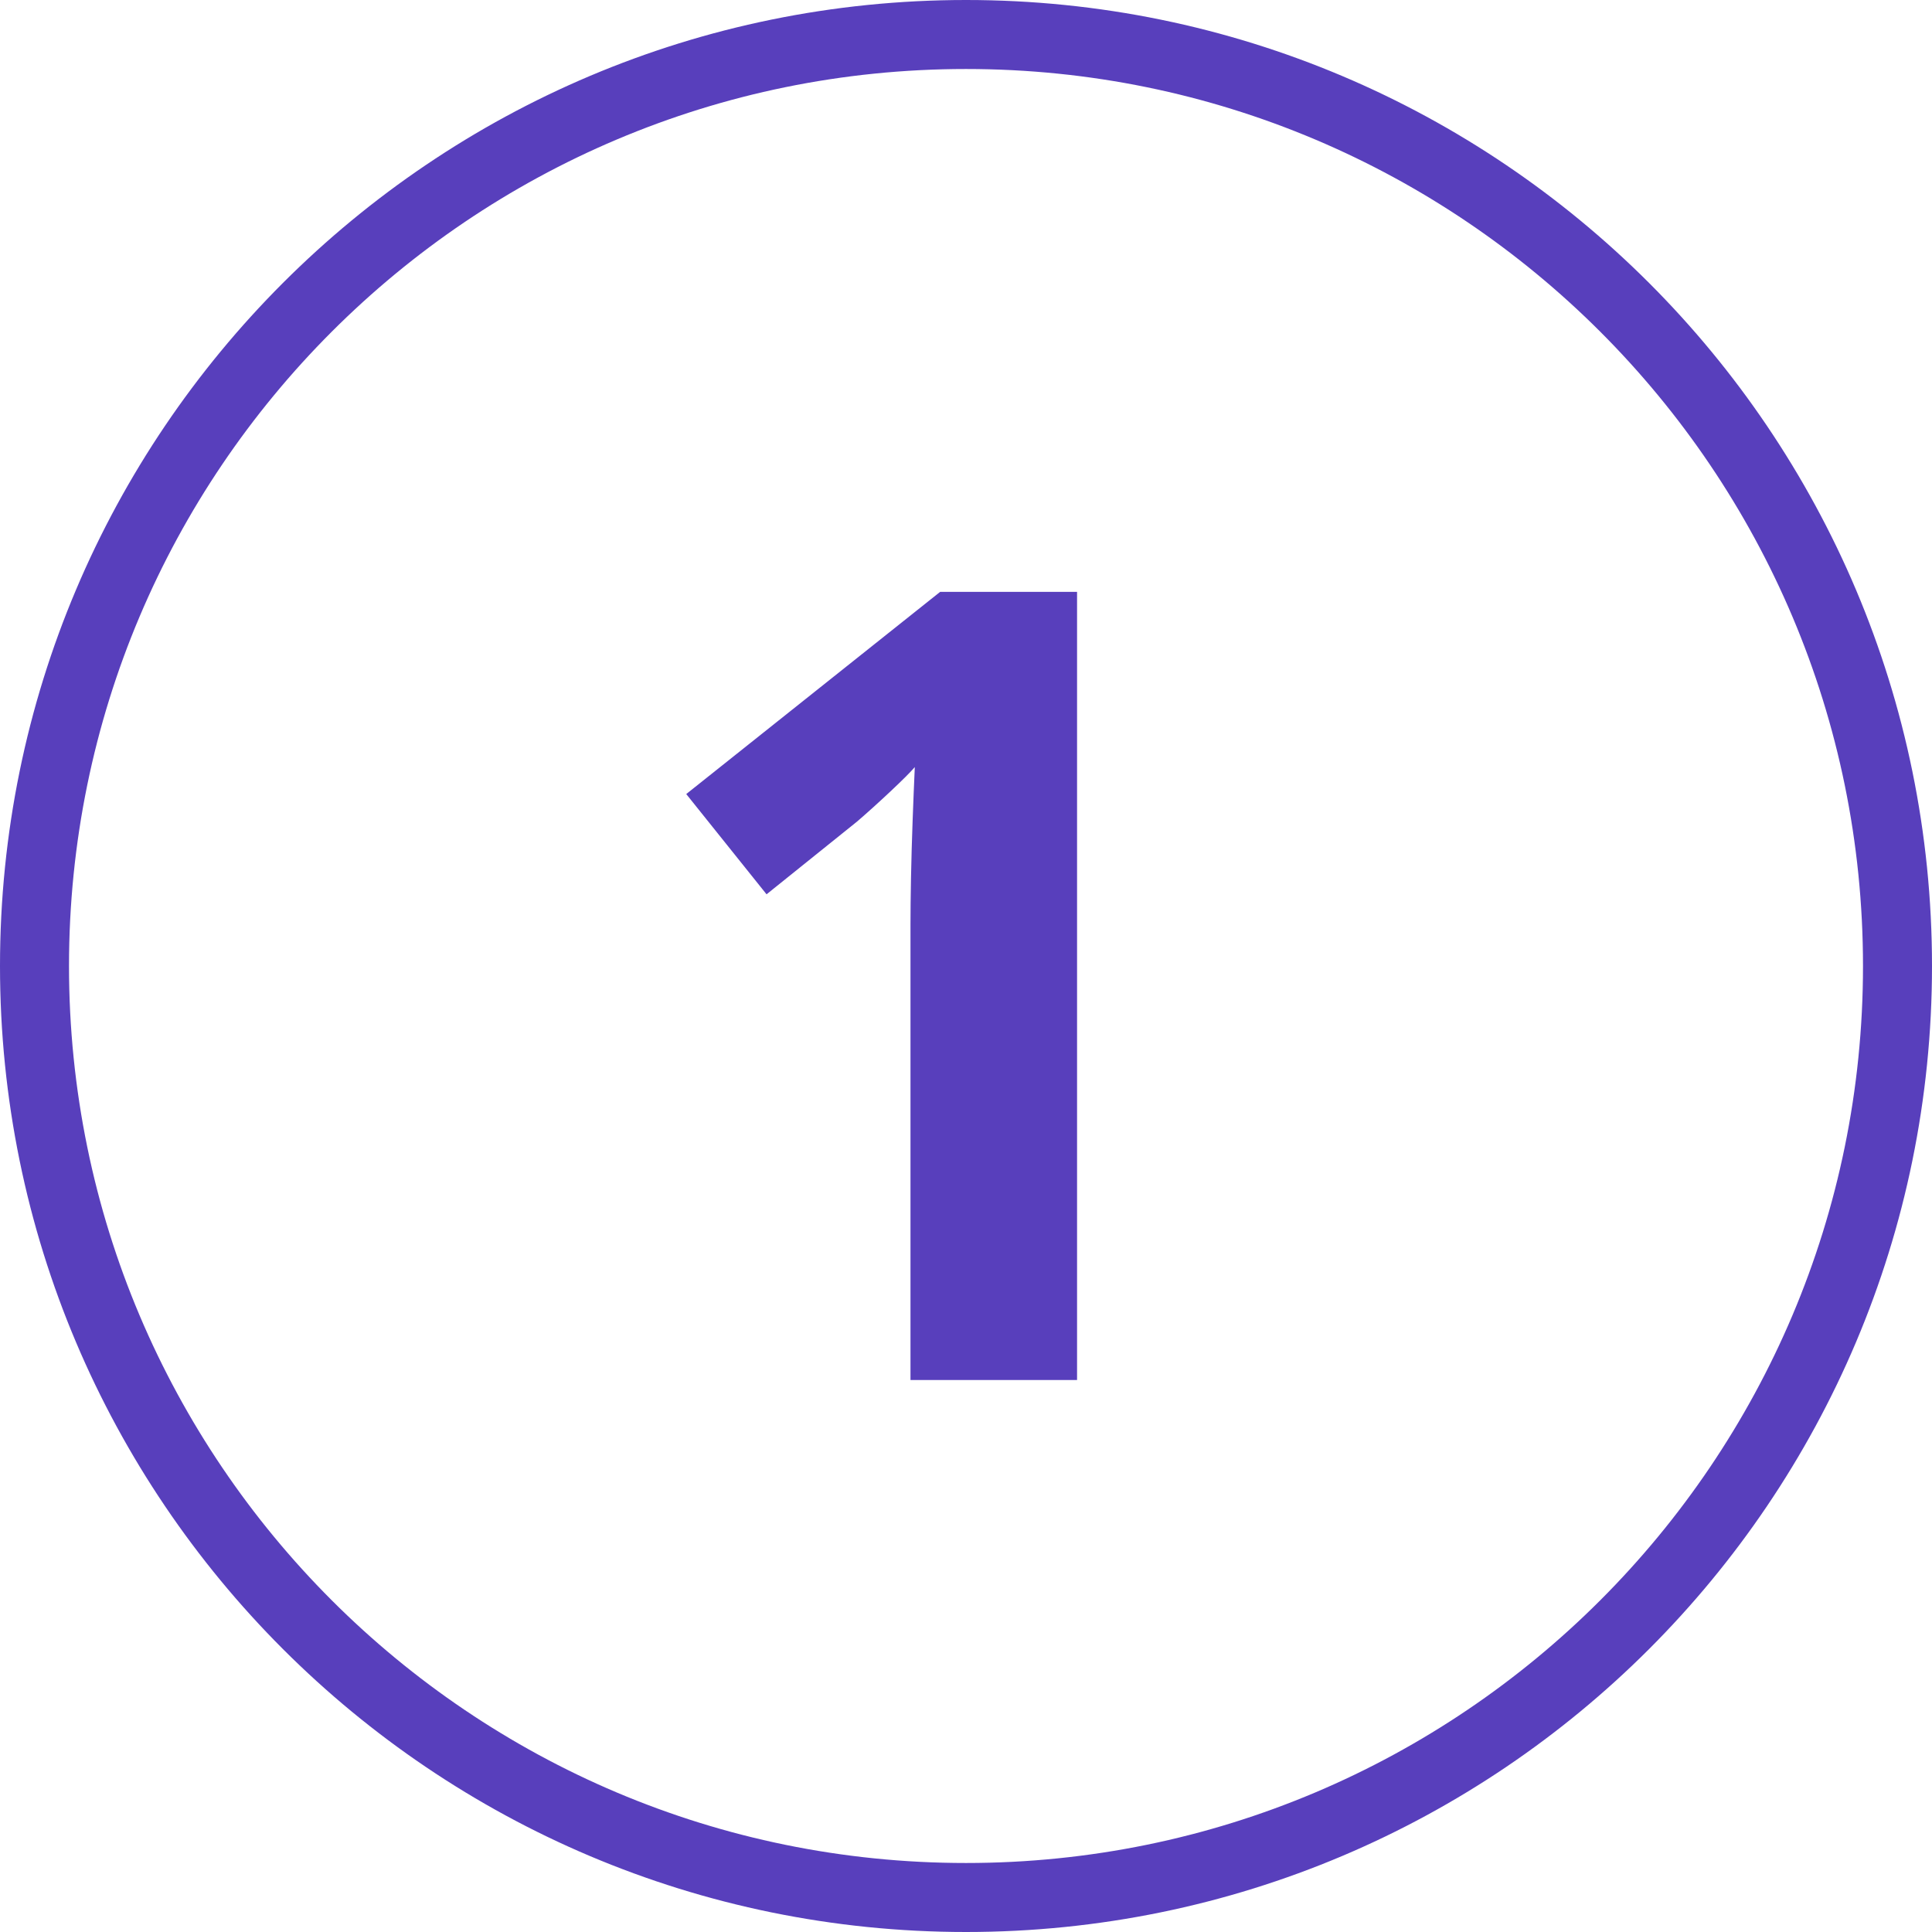
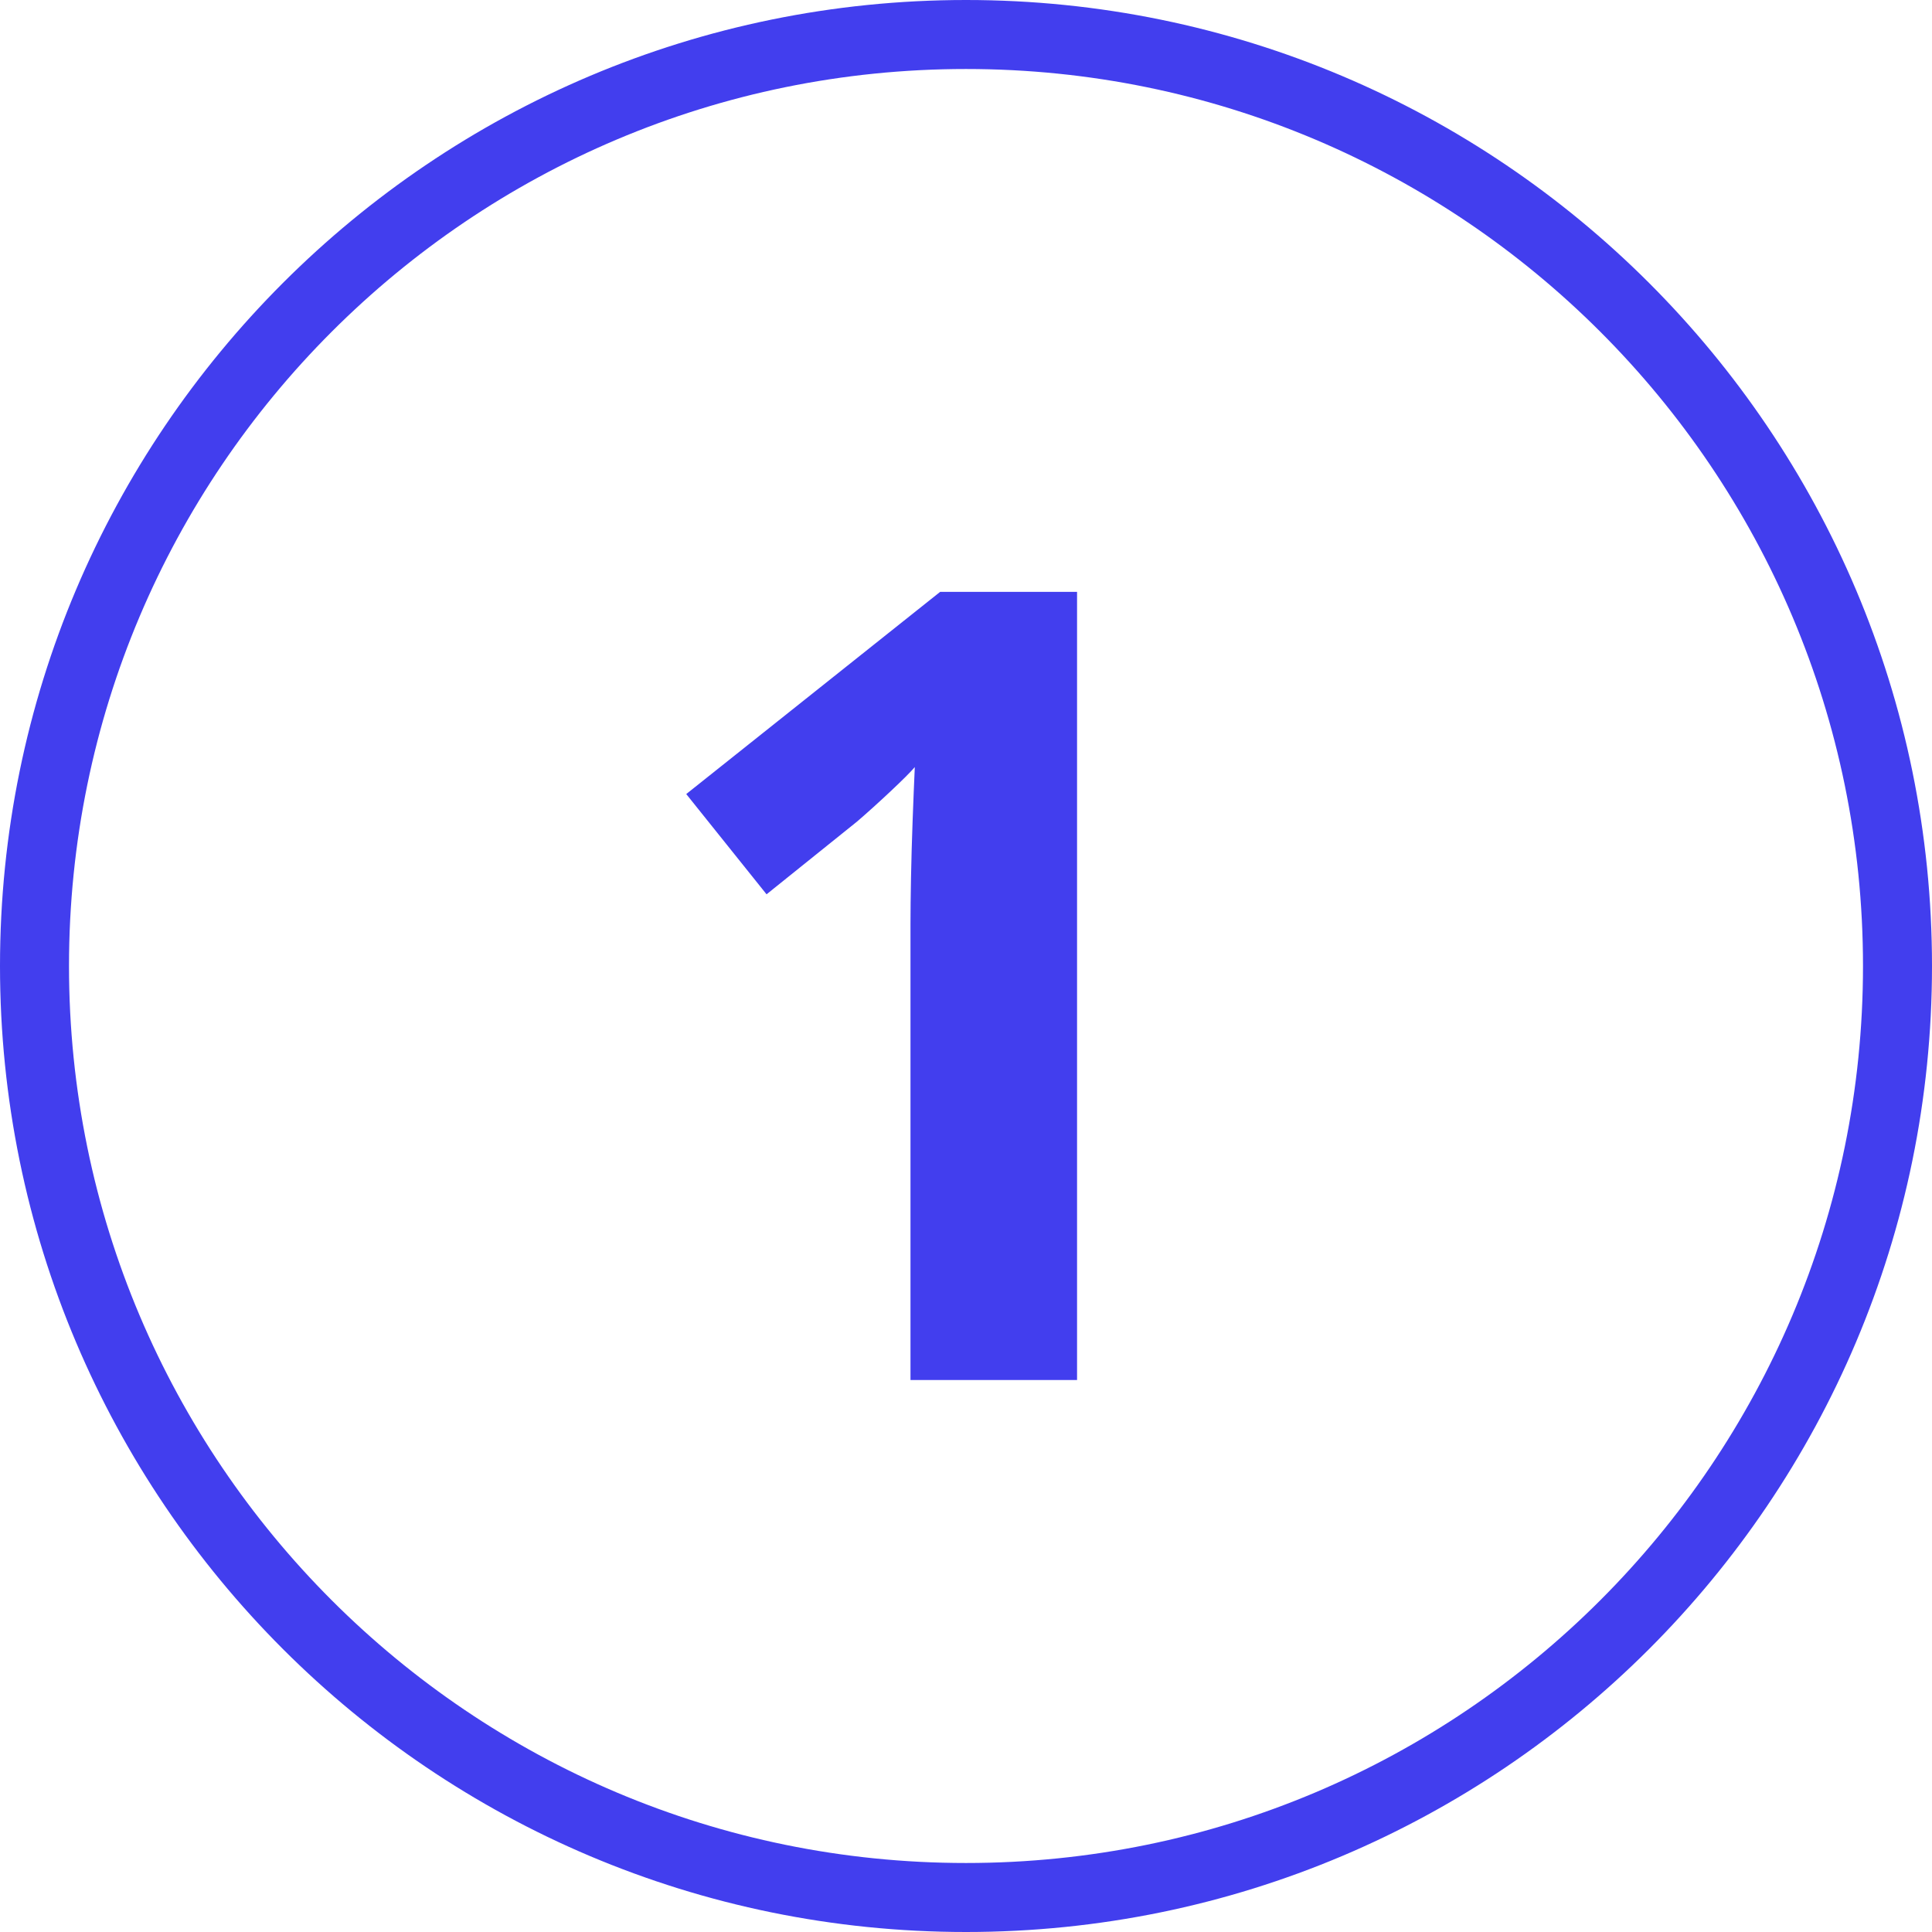
<svg xmlns="http://www.w3.org/2000/svg" width="56" height="56" viewBox="0 0 56 56" fill="none">
-   <path d="M31.219 40H26.391V26.781C26.391 26.417 26.396 25.969 26.406 25.438C26.417 24.896 26.432 24.344 26.453 23.781C26.474 23.208 26.495 22.693 26.516 22.234C26.401 22.37 26.167 22.604 25.812 22.938C25.469 23.26 25.146 23.552 24.844 23.812L22.219 25.922L19.891 23.016L27.25 17.156H31.219V40Z" fill="#583FBC" />
-   <circle cx="28" cy="28" r="27" stroke="#583FBC" stroke-width="2" />
+   <path d="M31.219 40H26.391V26.781C26.391 26.417 26.396 25.969 26.406 25.438C26.417 24.896 26.432 24.344 26.453 23.781C26.474 23.208 26.495 22.693 26.516 22.234C26.401 22.37 26.167 22.604 25.812 22.938C25.469 23.26 25.146 23.552 24.844 23.812L22.219 25.922L19.891 23.016L27.25 17.156H31.219V40Z" fill="#423eee" />
+   <circle cx="28" cy="28" r="27" stroke="#423eee" stroke-width="2" />
</svg>
